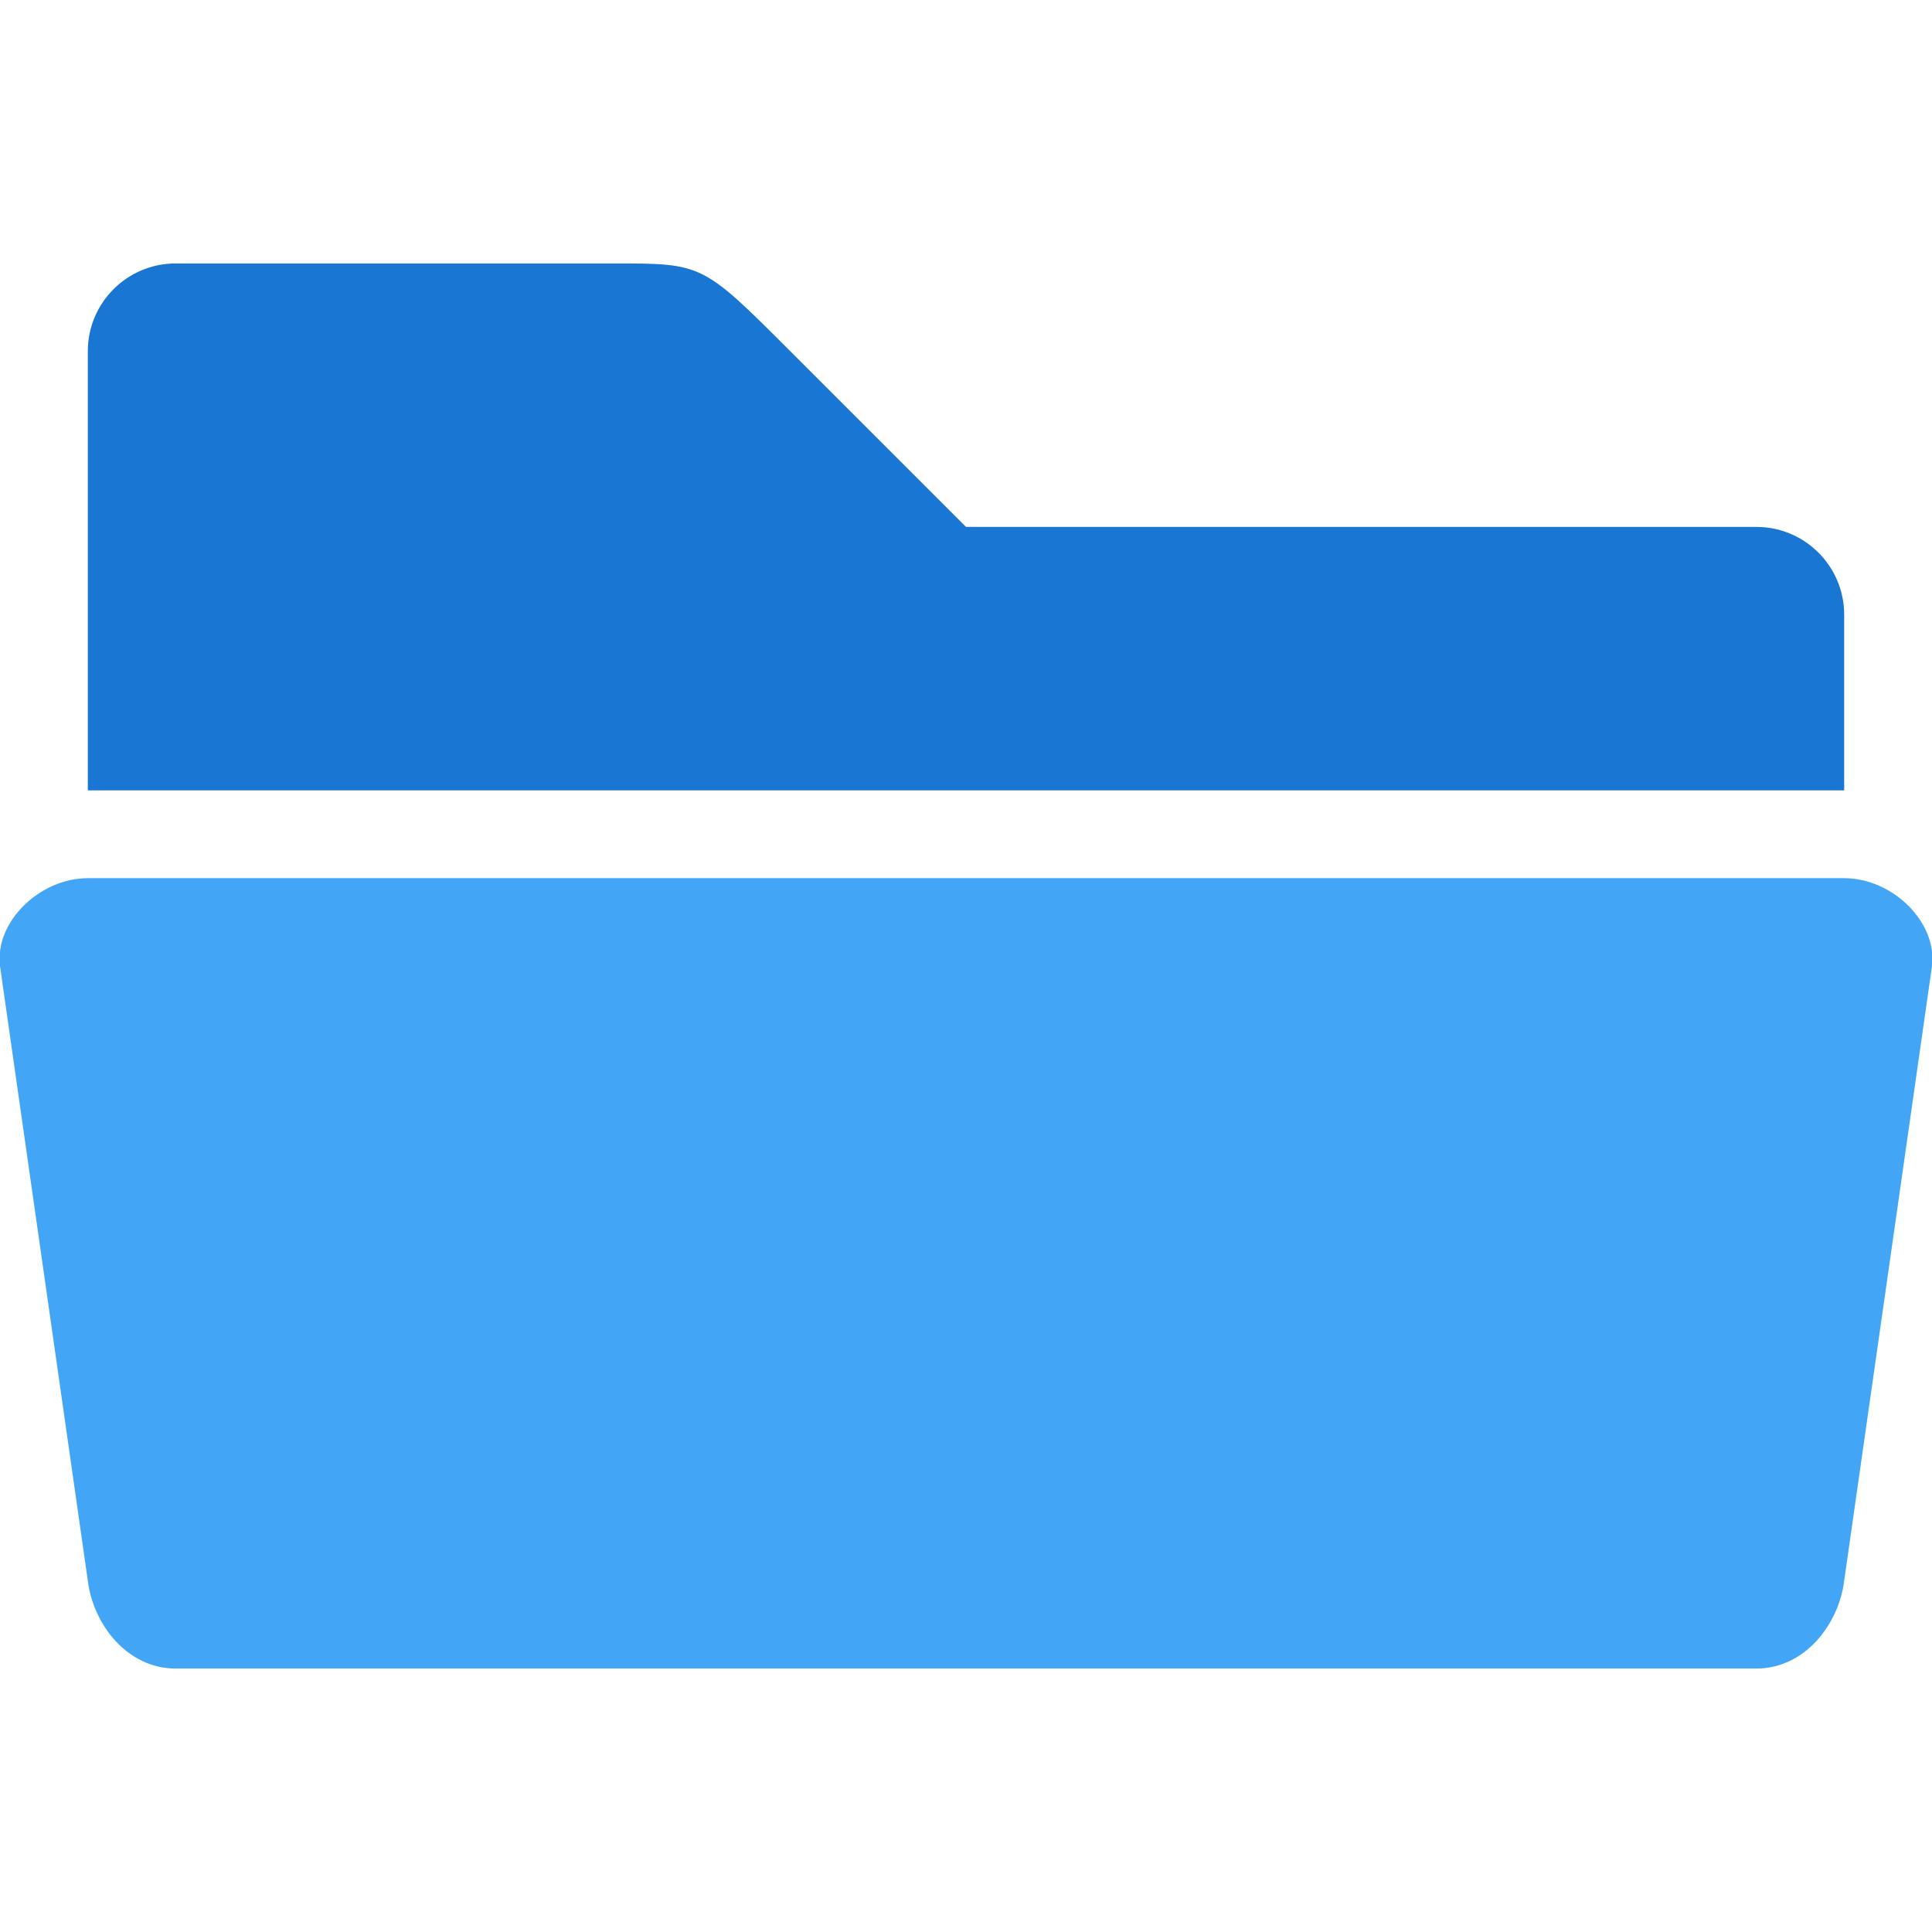
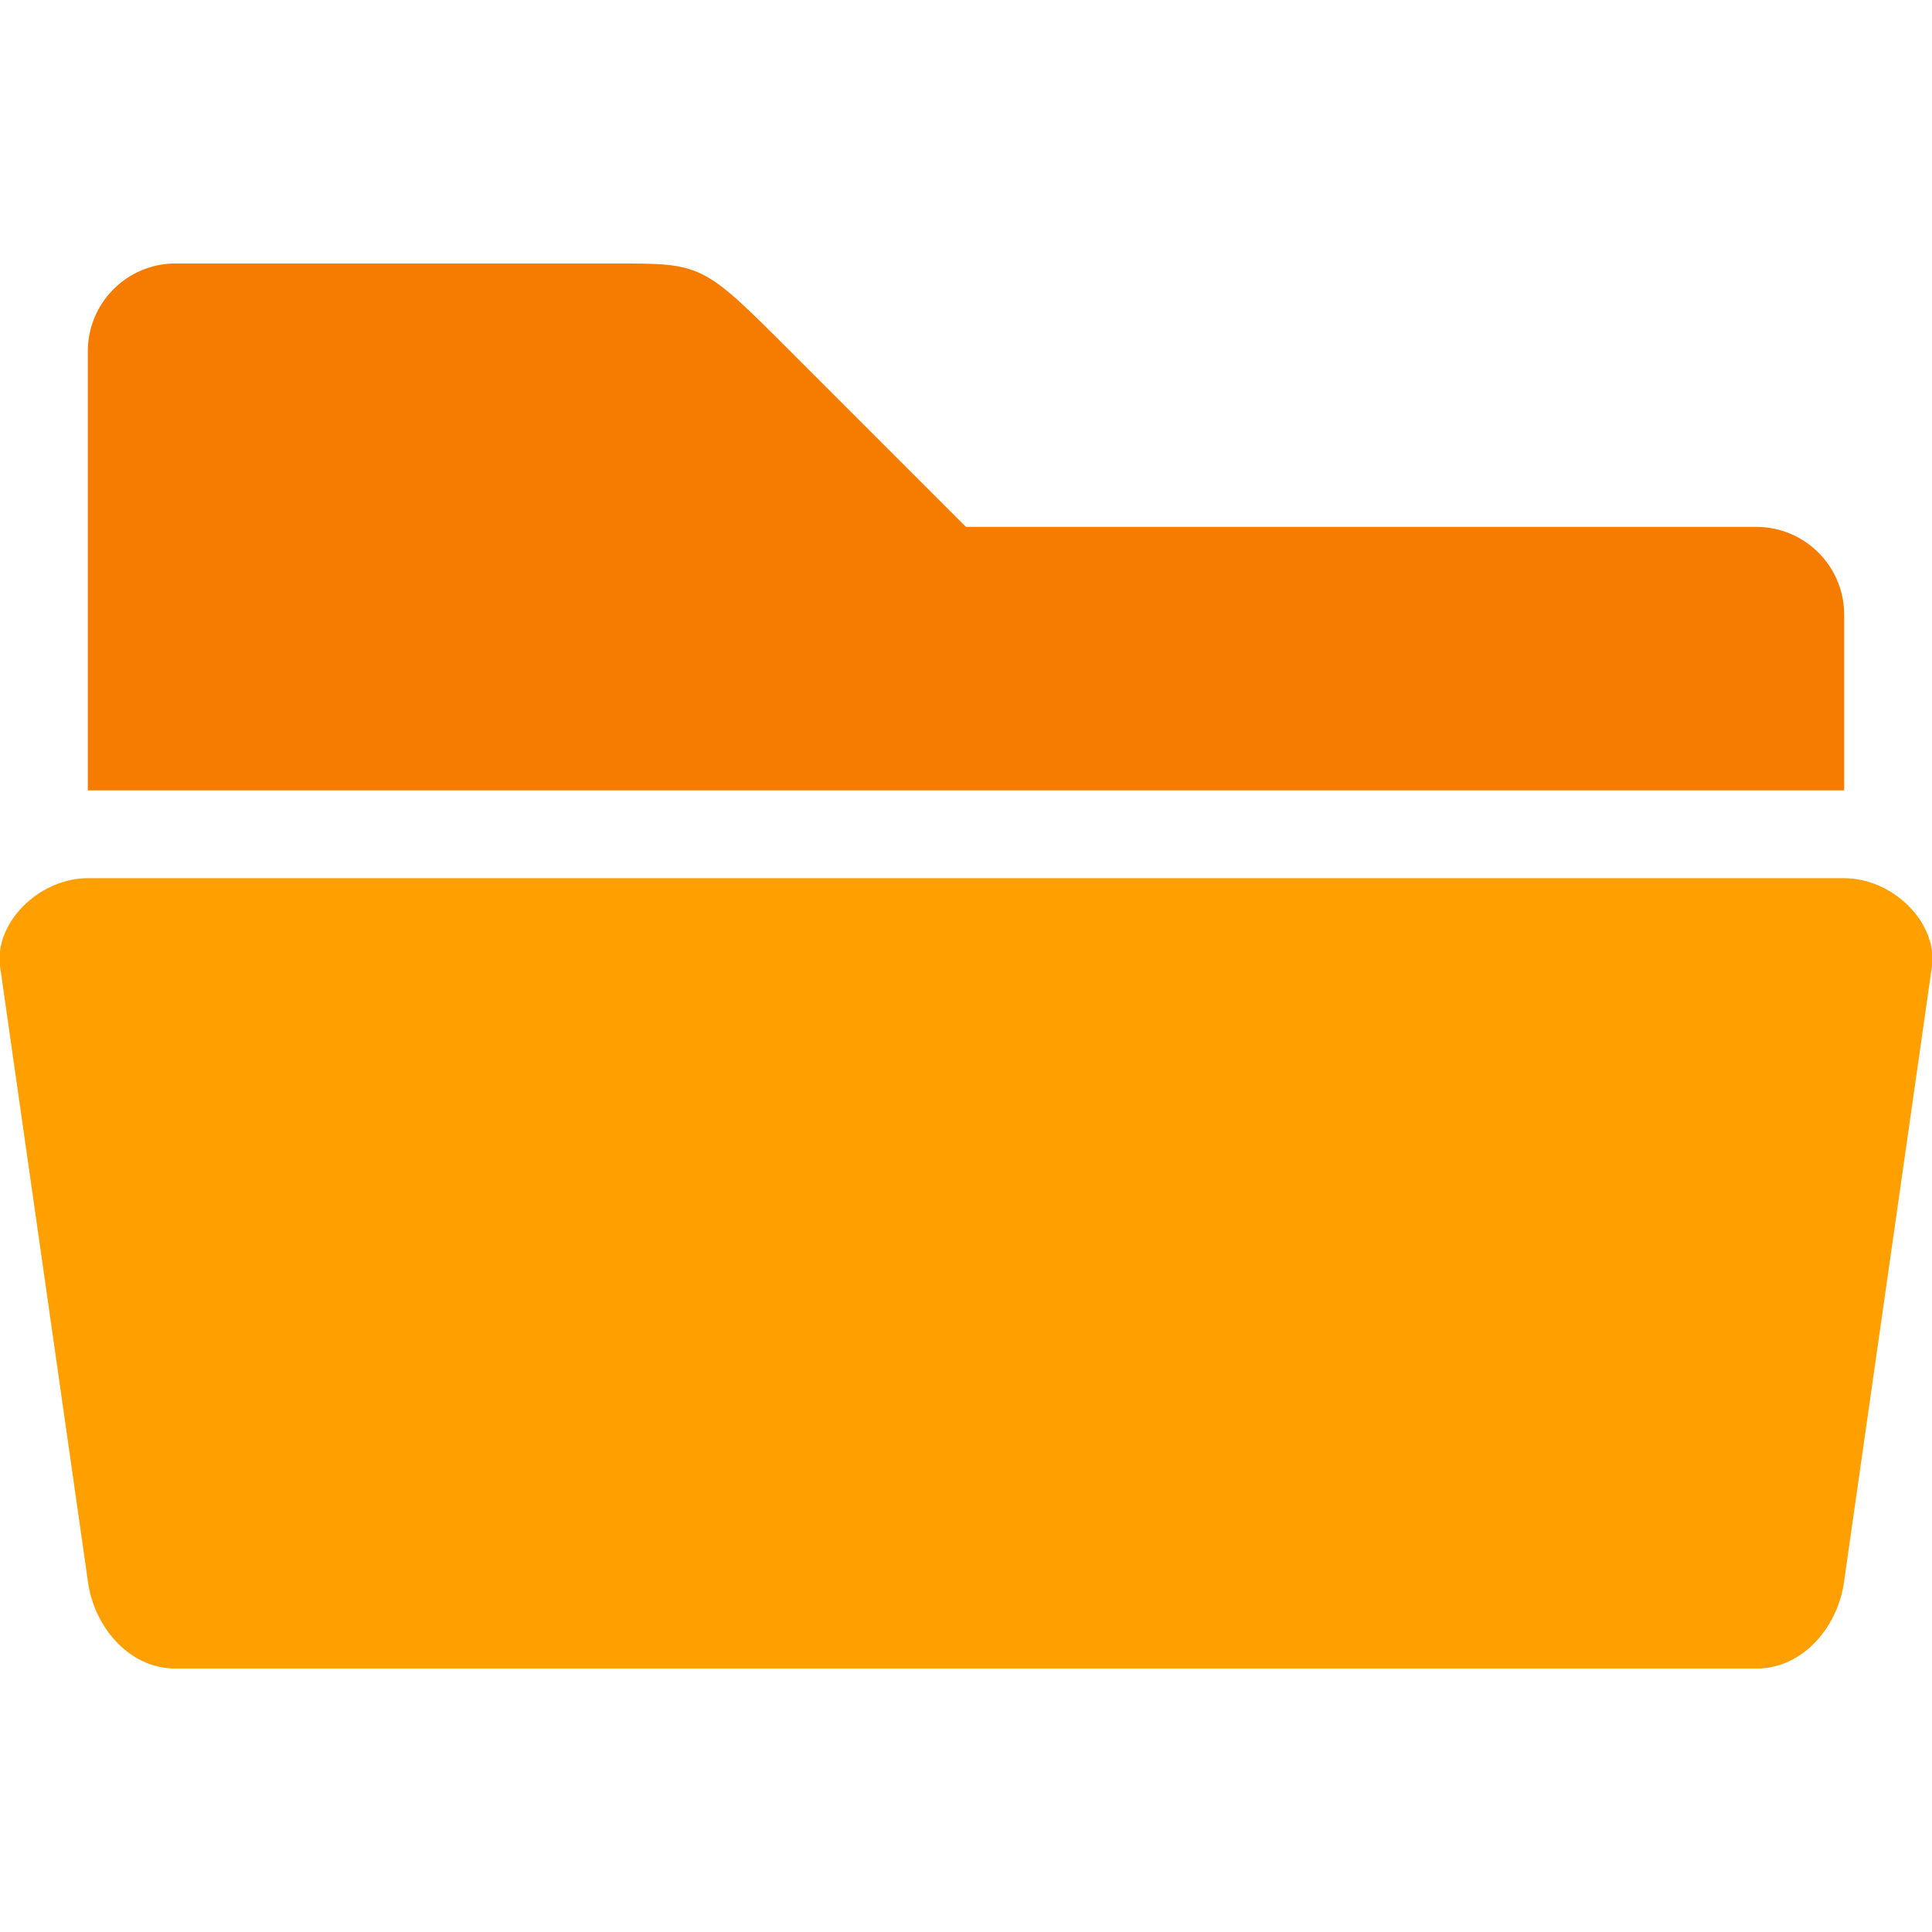
<svg xmlns="http://www.w3.org/2000/svg" viewBox="0 0 22 22">
  <defs>
    <style type="text/css">
-       .folder-back { fill: #1976D2 /* Blue 700 */ }
-       .folder-front { fill: #42A5F5 /* Blue 400 */ }
+       .folder-back { fill: #F57C00 /* Blue 700 */ }
+       .folder-front { fill: #FFA000 /* Blue 400 */ }
    </style>
  </defs>
  <g transform="translate(-1,-1)">
    <path class="folder-back" d="m 2,5 a 1,1 0 0 1 1,-1 h 5 c 1,0 1,0 2,1 l 2,2 h 9 a 1,1 0 0 1 1,1 v 2 h -20 z" />
    <path class="folder-front" d="m 3,20 c -0.55,0 -0.938,-0.5 -1,-1 l -1 -7 c -0.062,-0.5 0.45,-1 1,-1 h 20 c 0.55,0 1.062,0.5 1,1 l -1,7 c -0.062,0.5 -0.45,1 -1,1 z" />
  </g>
</svg>
